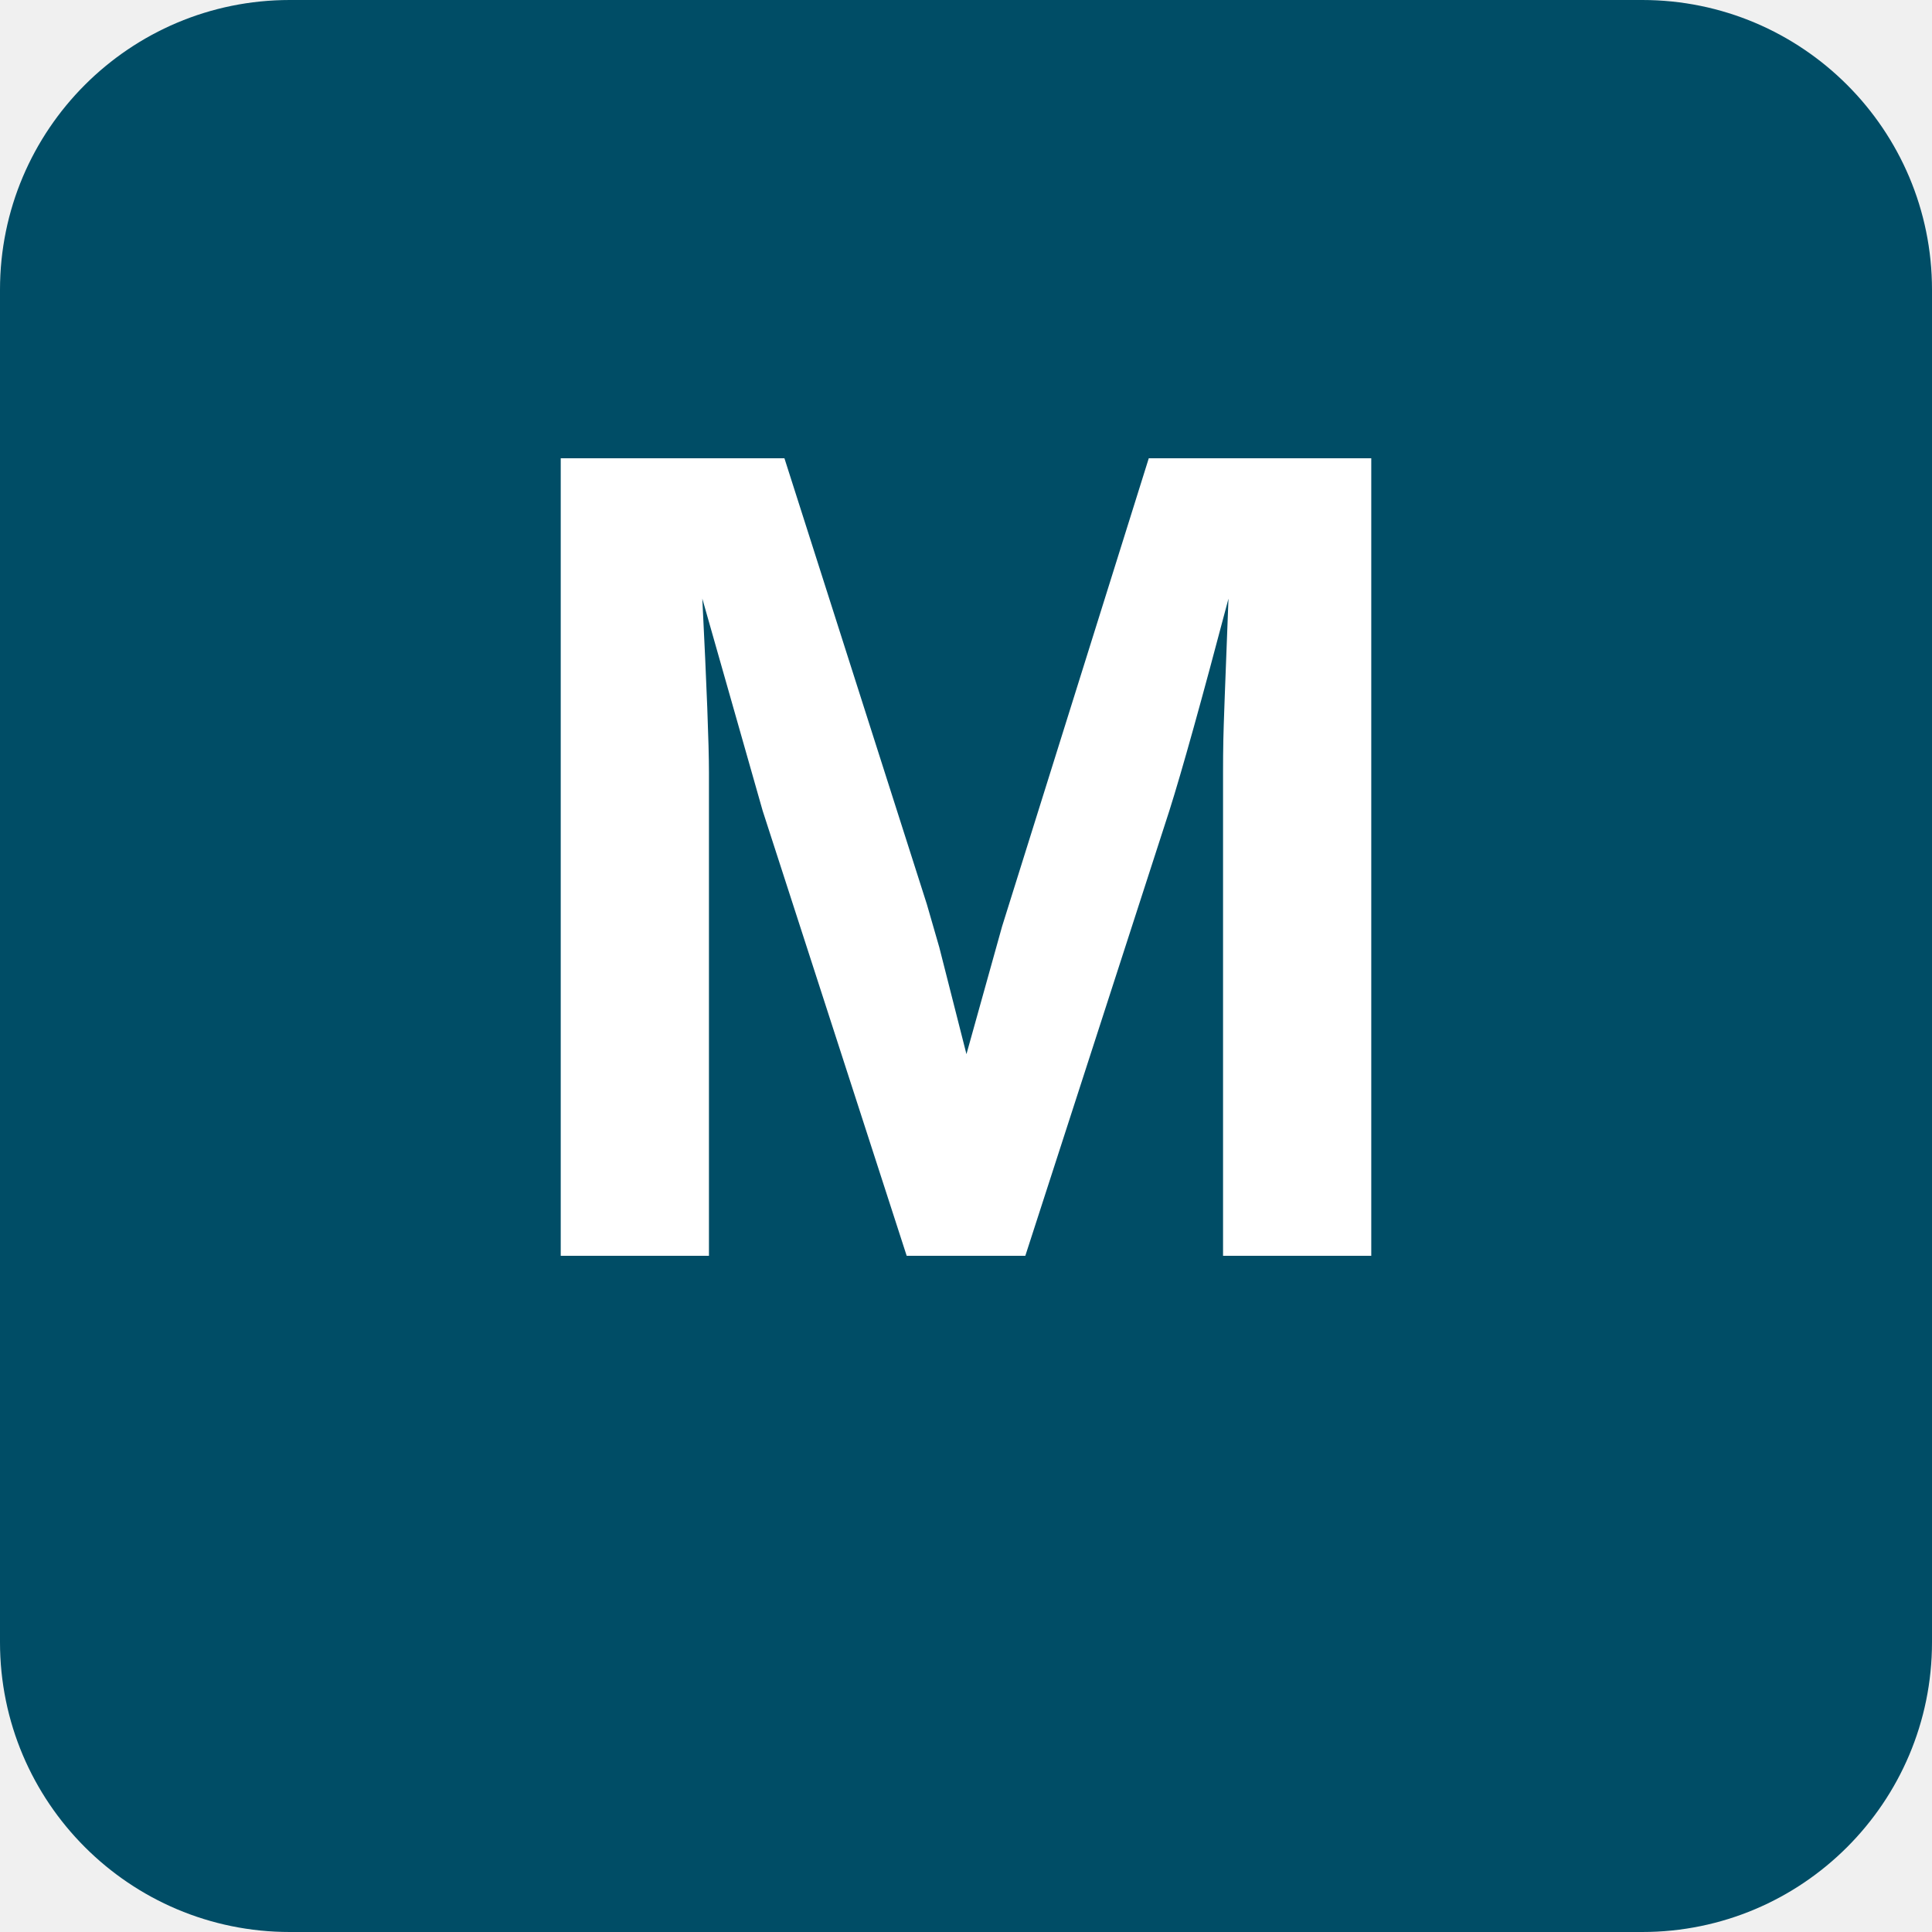
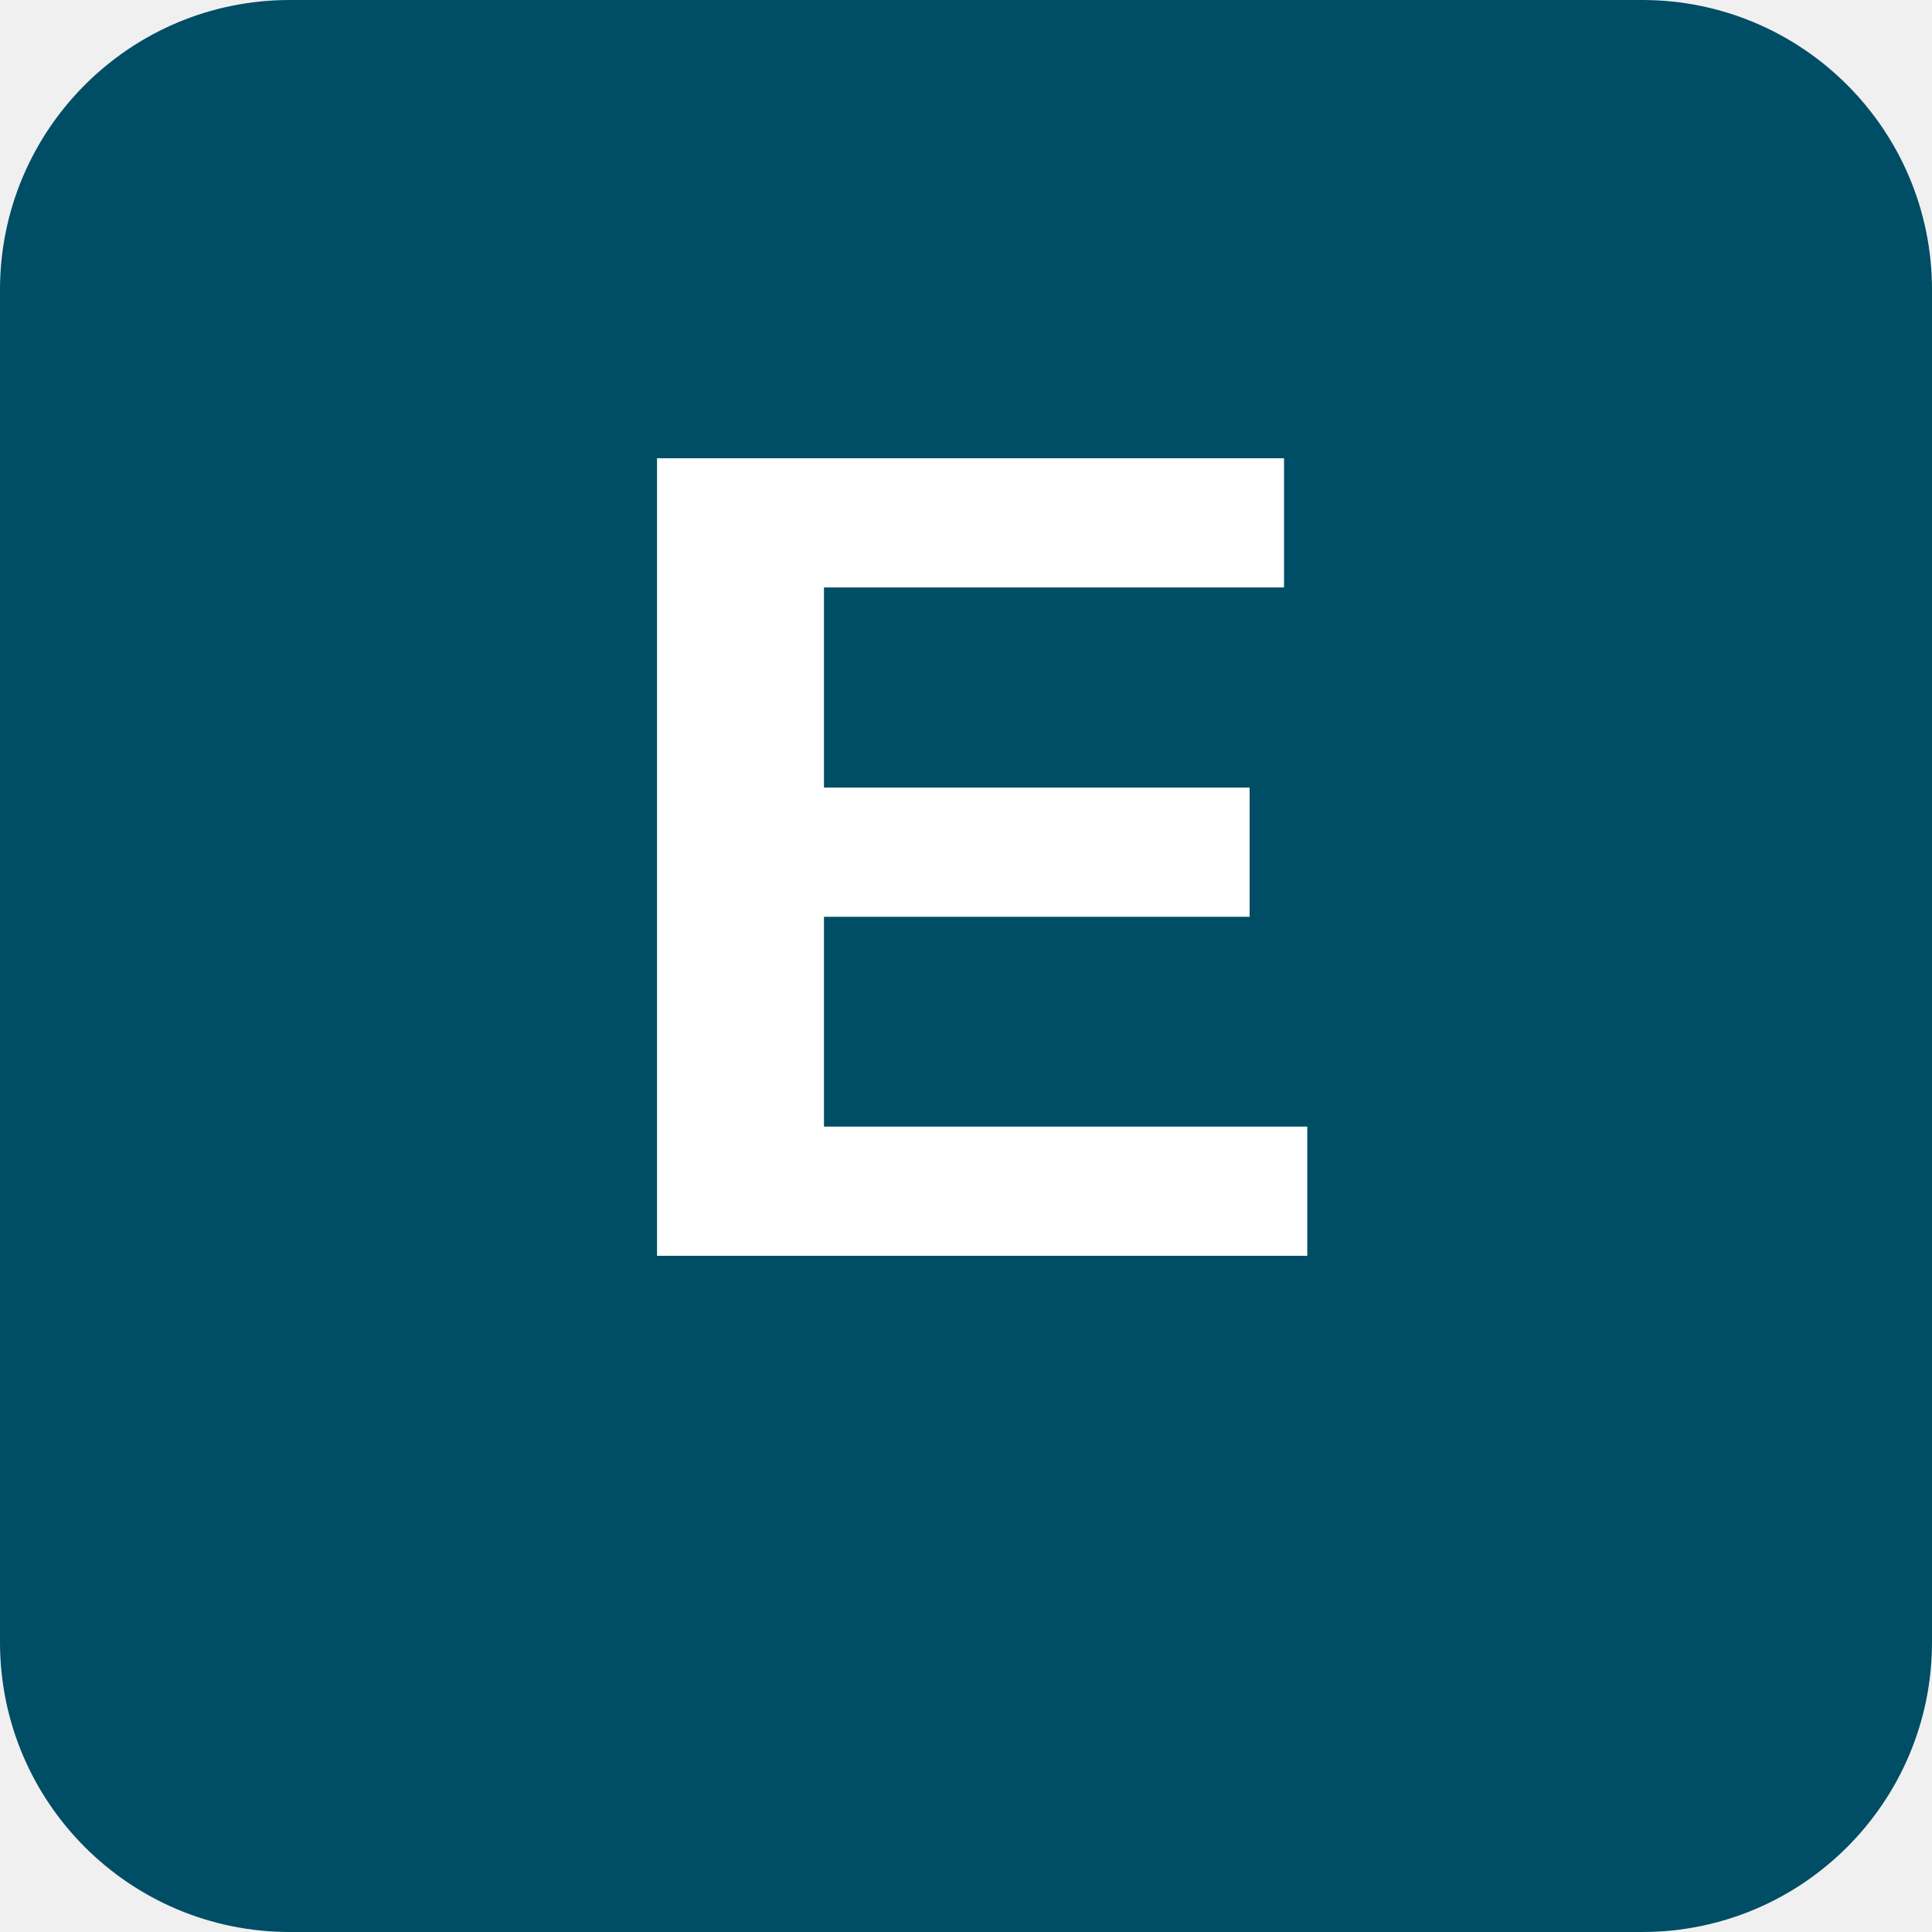
<svg xmlns="http://www.w3.org/2000/svg" viewBox="0 0 100 100" width="32" height="32">
  <rect width="100" height="100" rx="15" fill="#004d66" />
-   <text x="50" y="65" font-family="Arial" font-size="60" font-weight="bold" text-anchor="middle" fill="white">M</text>
+   <text x="50" y="65" font-family="Arial" font-size="60" font-weight="bold" text-anchor="middle" fill="white">E</text>
</svg>
